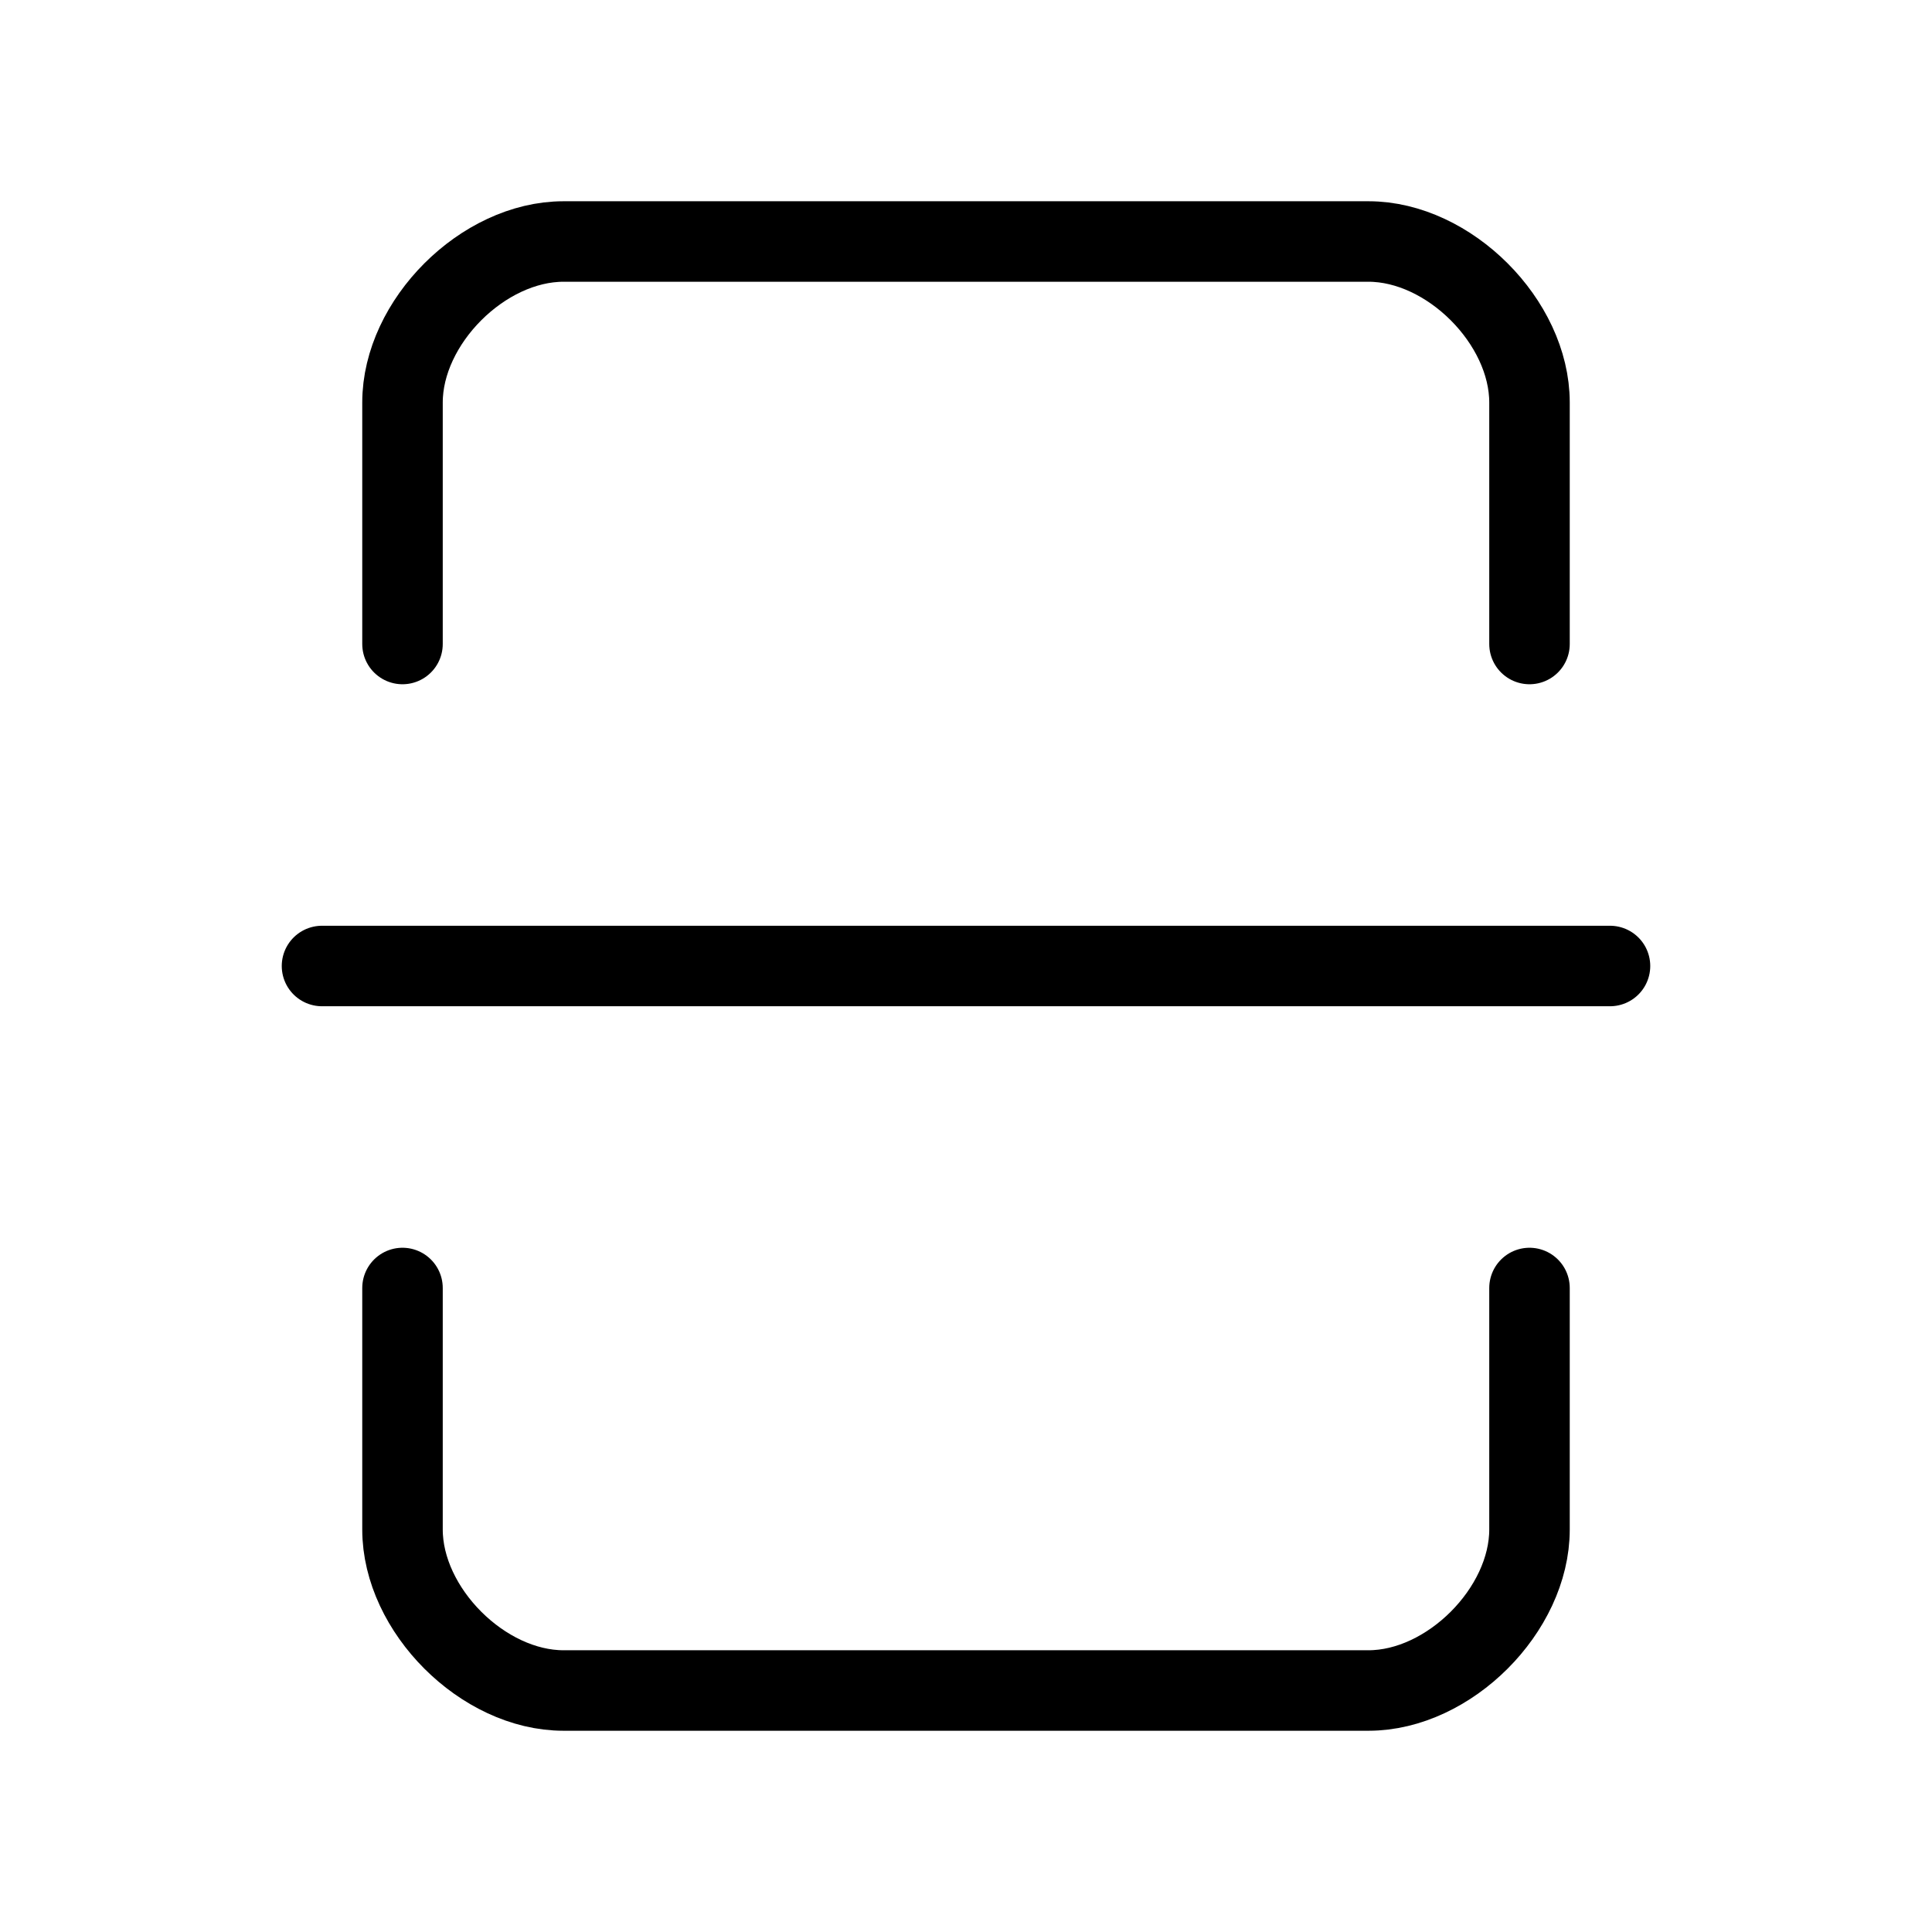
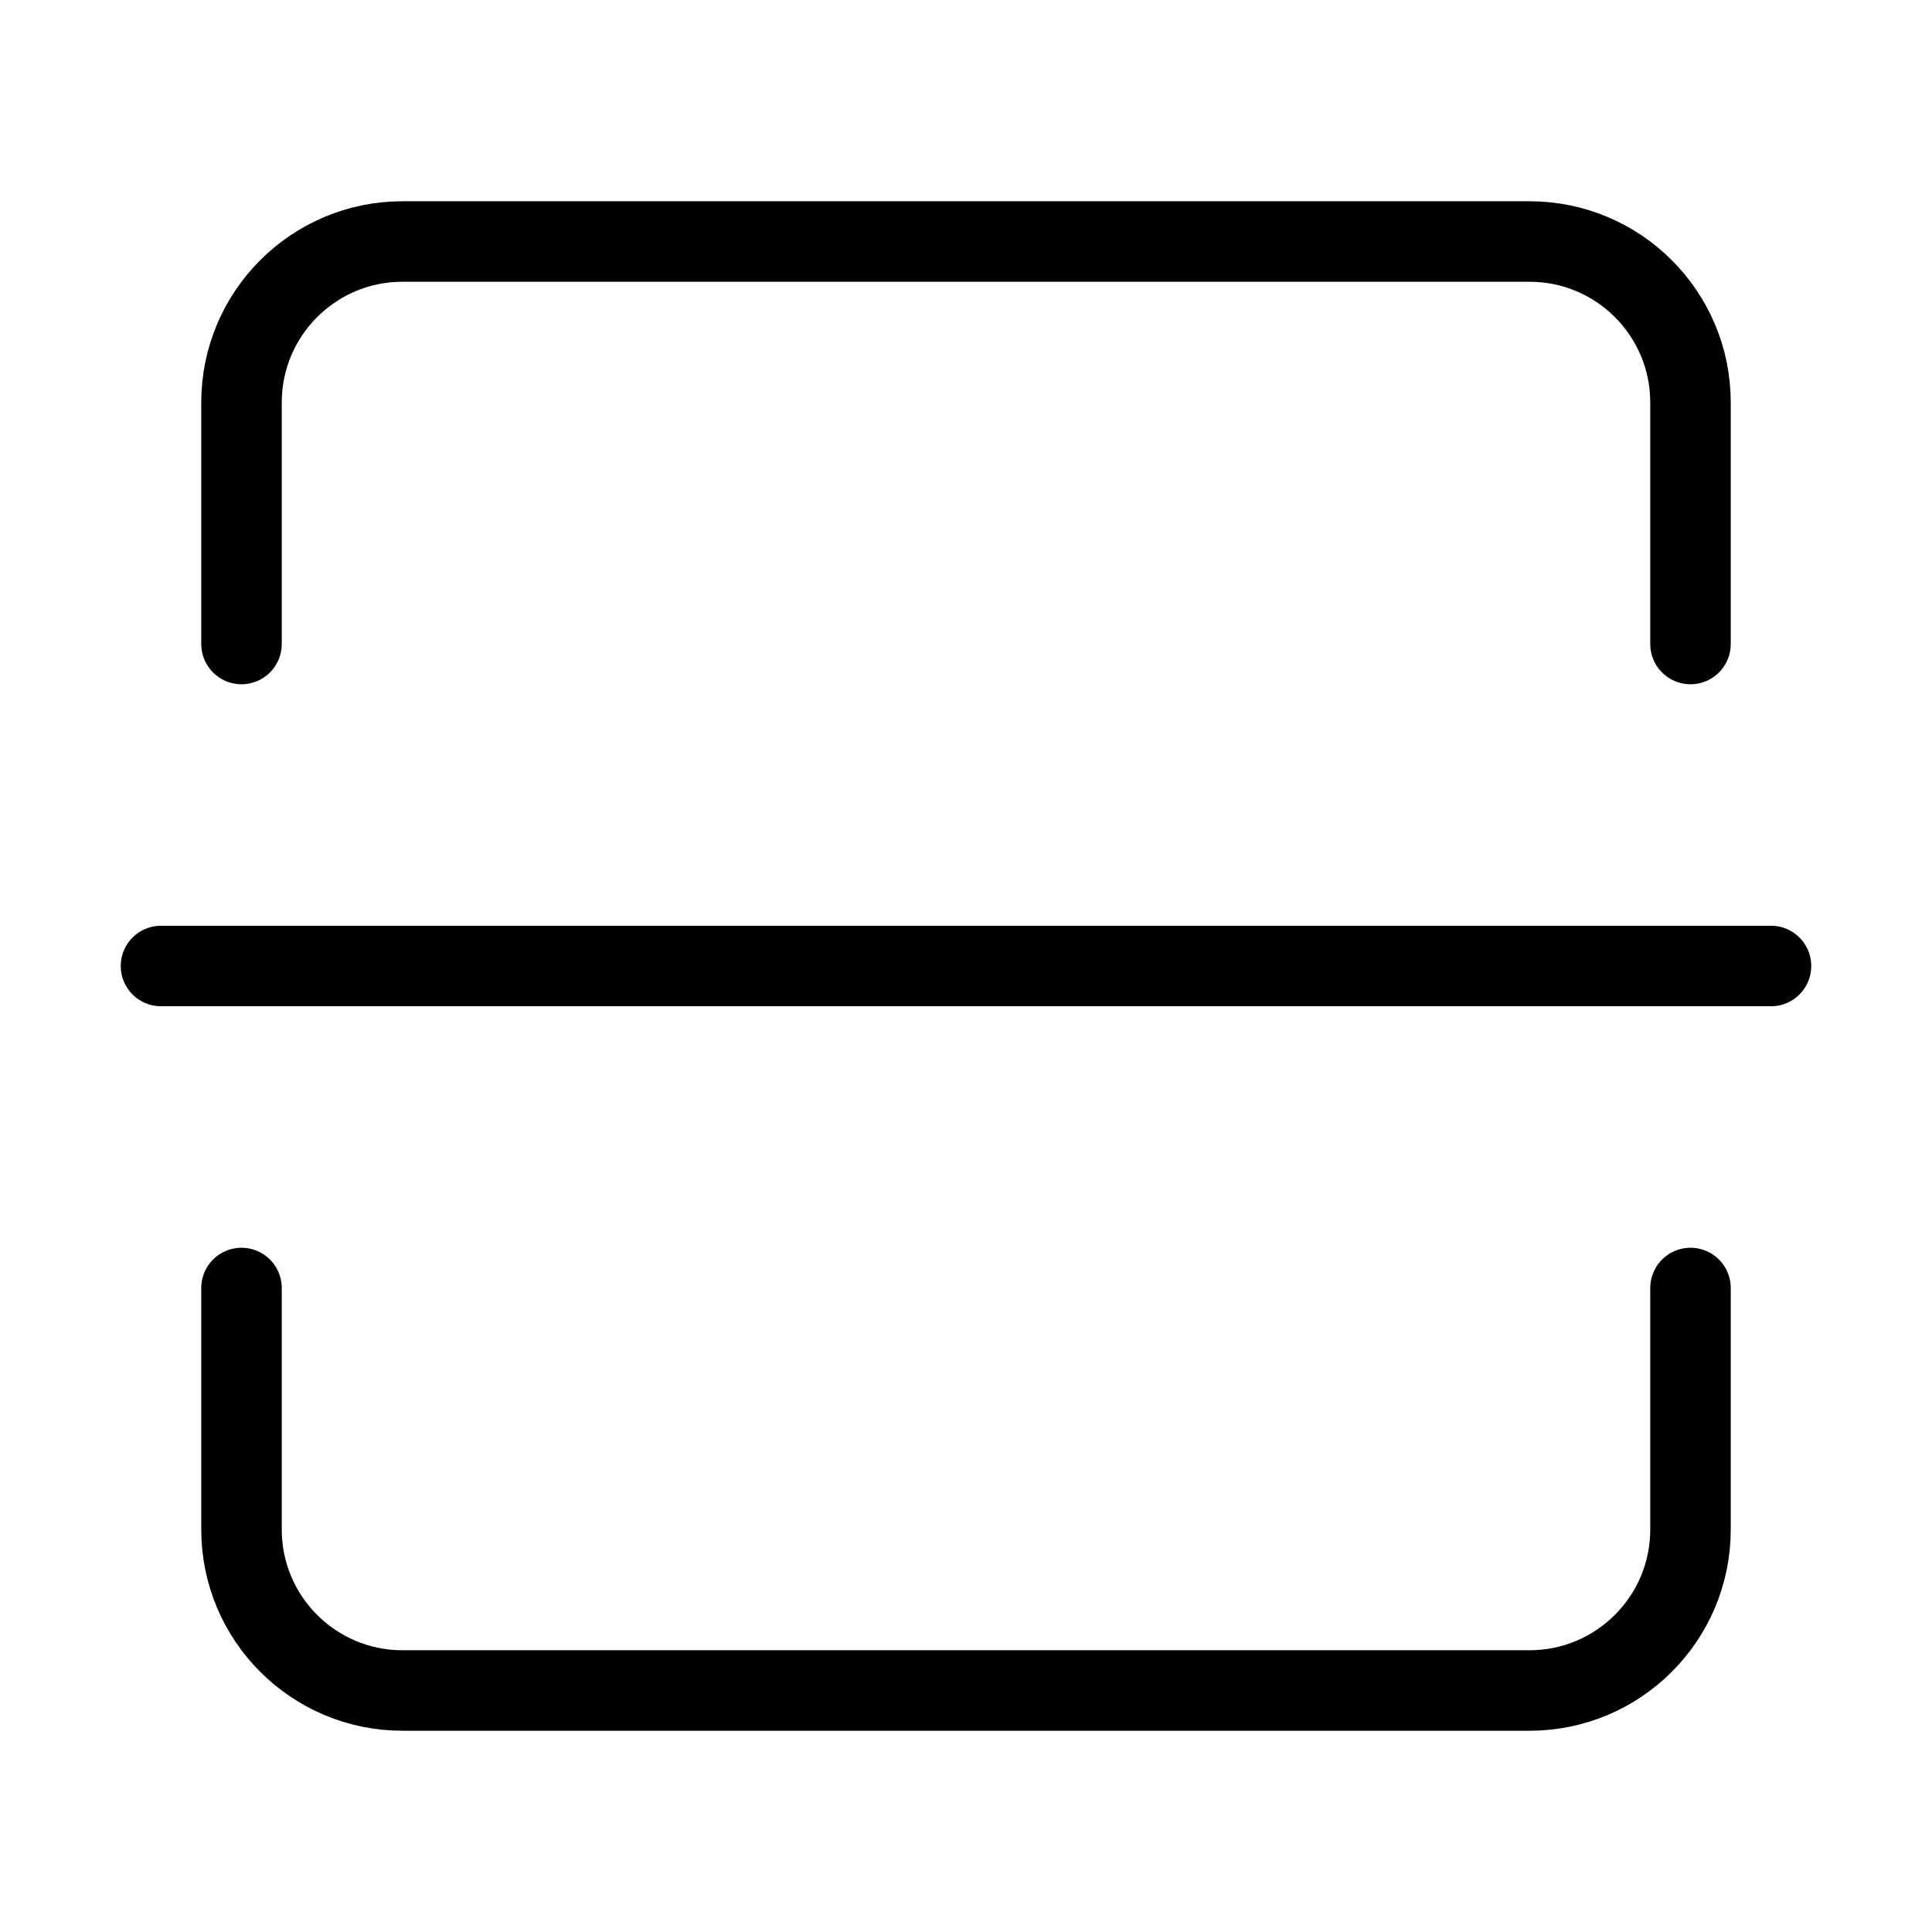
<svg xmlns="http://www.w3.org/2000/svg" width="24" height="24" viewBox="0 0 24 24" fill="none" stroke="currentColor" stroke-width="calc((100vw - 100vh) / 10)" stroke-linecap="round" stroke-linejoin="round">
-   <path vector-effect="non-scaling-stroke" d="M5 8V5c0-1 1-2 2-2h10c1 0 2 1 2 2v3" />
-   <path vector-effect="non-scaling-stroke" d="M19 16v3c0 1-1 2-2 2H7c-1 0-2-1-2-2v-3" />
-   <line vector-effect="non-scaling-stroke" x1="4" x2="20" y1="12" y2="12" />
+   <path vector-effect="non-scaling-stroke" d="M2 12h20" />
+   <path vector-effect="non-scaling-stroke" d="M21 16v3a2 2 0 0 1-2 2H5a2 2 0 0 1-2-2v-3" />
+   <path vector-effect="non-scaling-stroke" d="M3 8V5a2 2 0 0 1 2-2h14a2 2 0 0 1 2 2v3" />
</svg>
